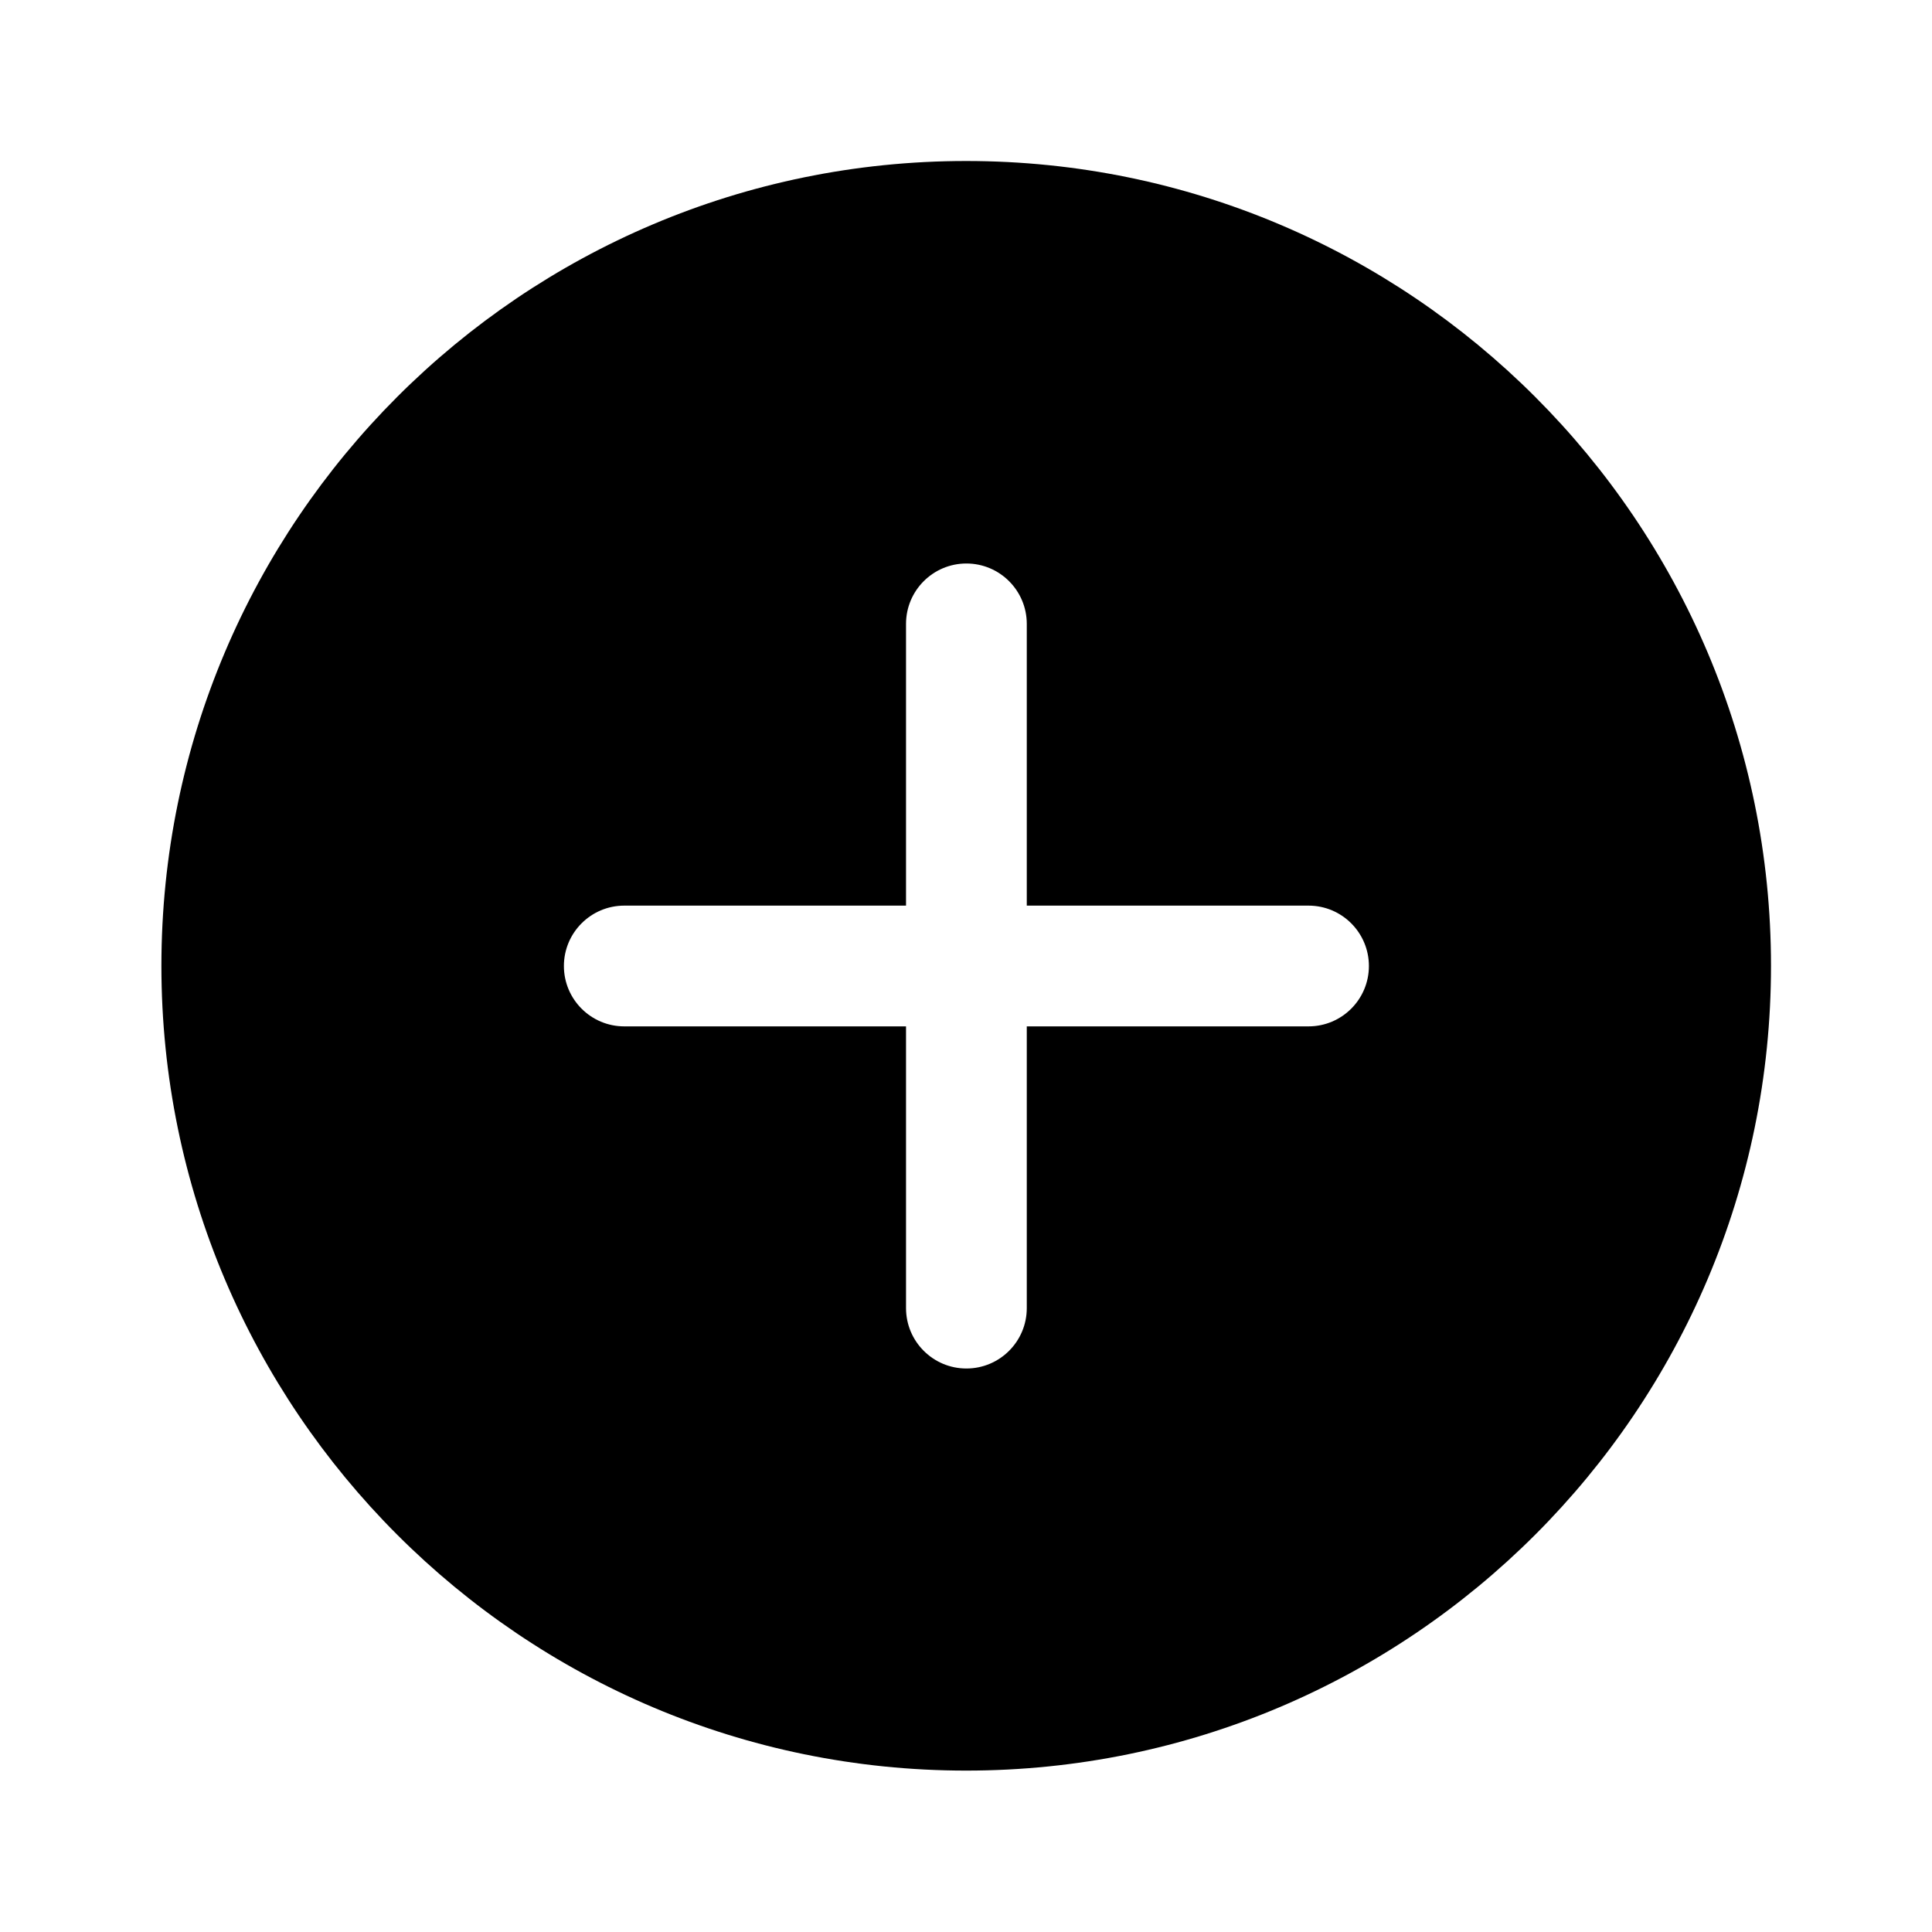
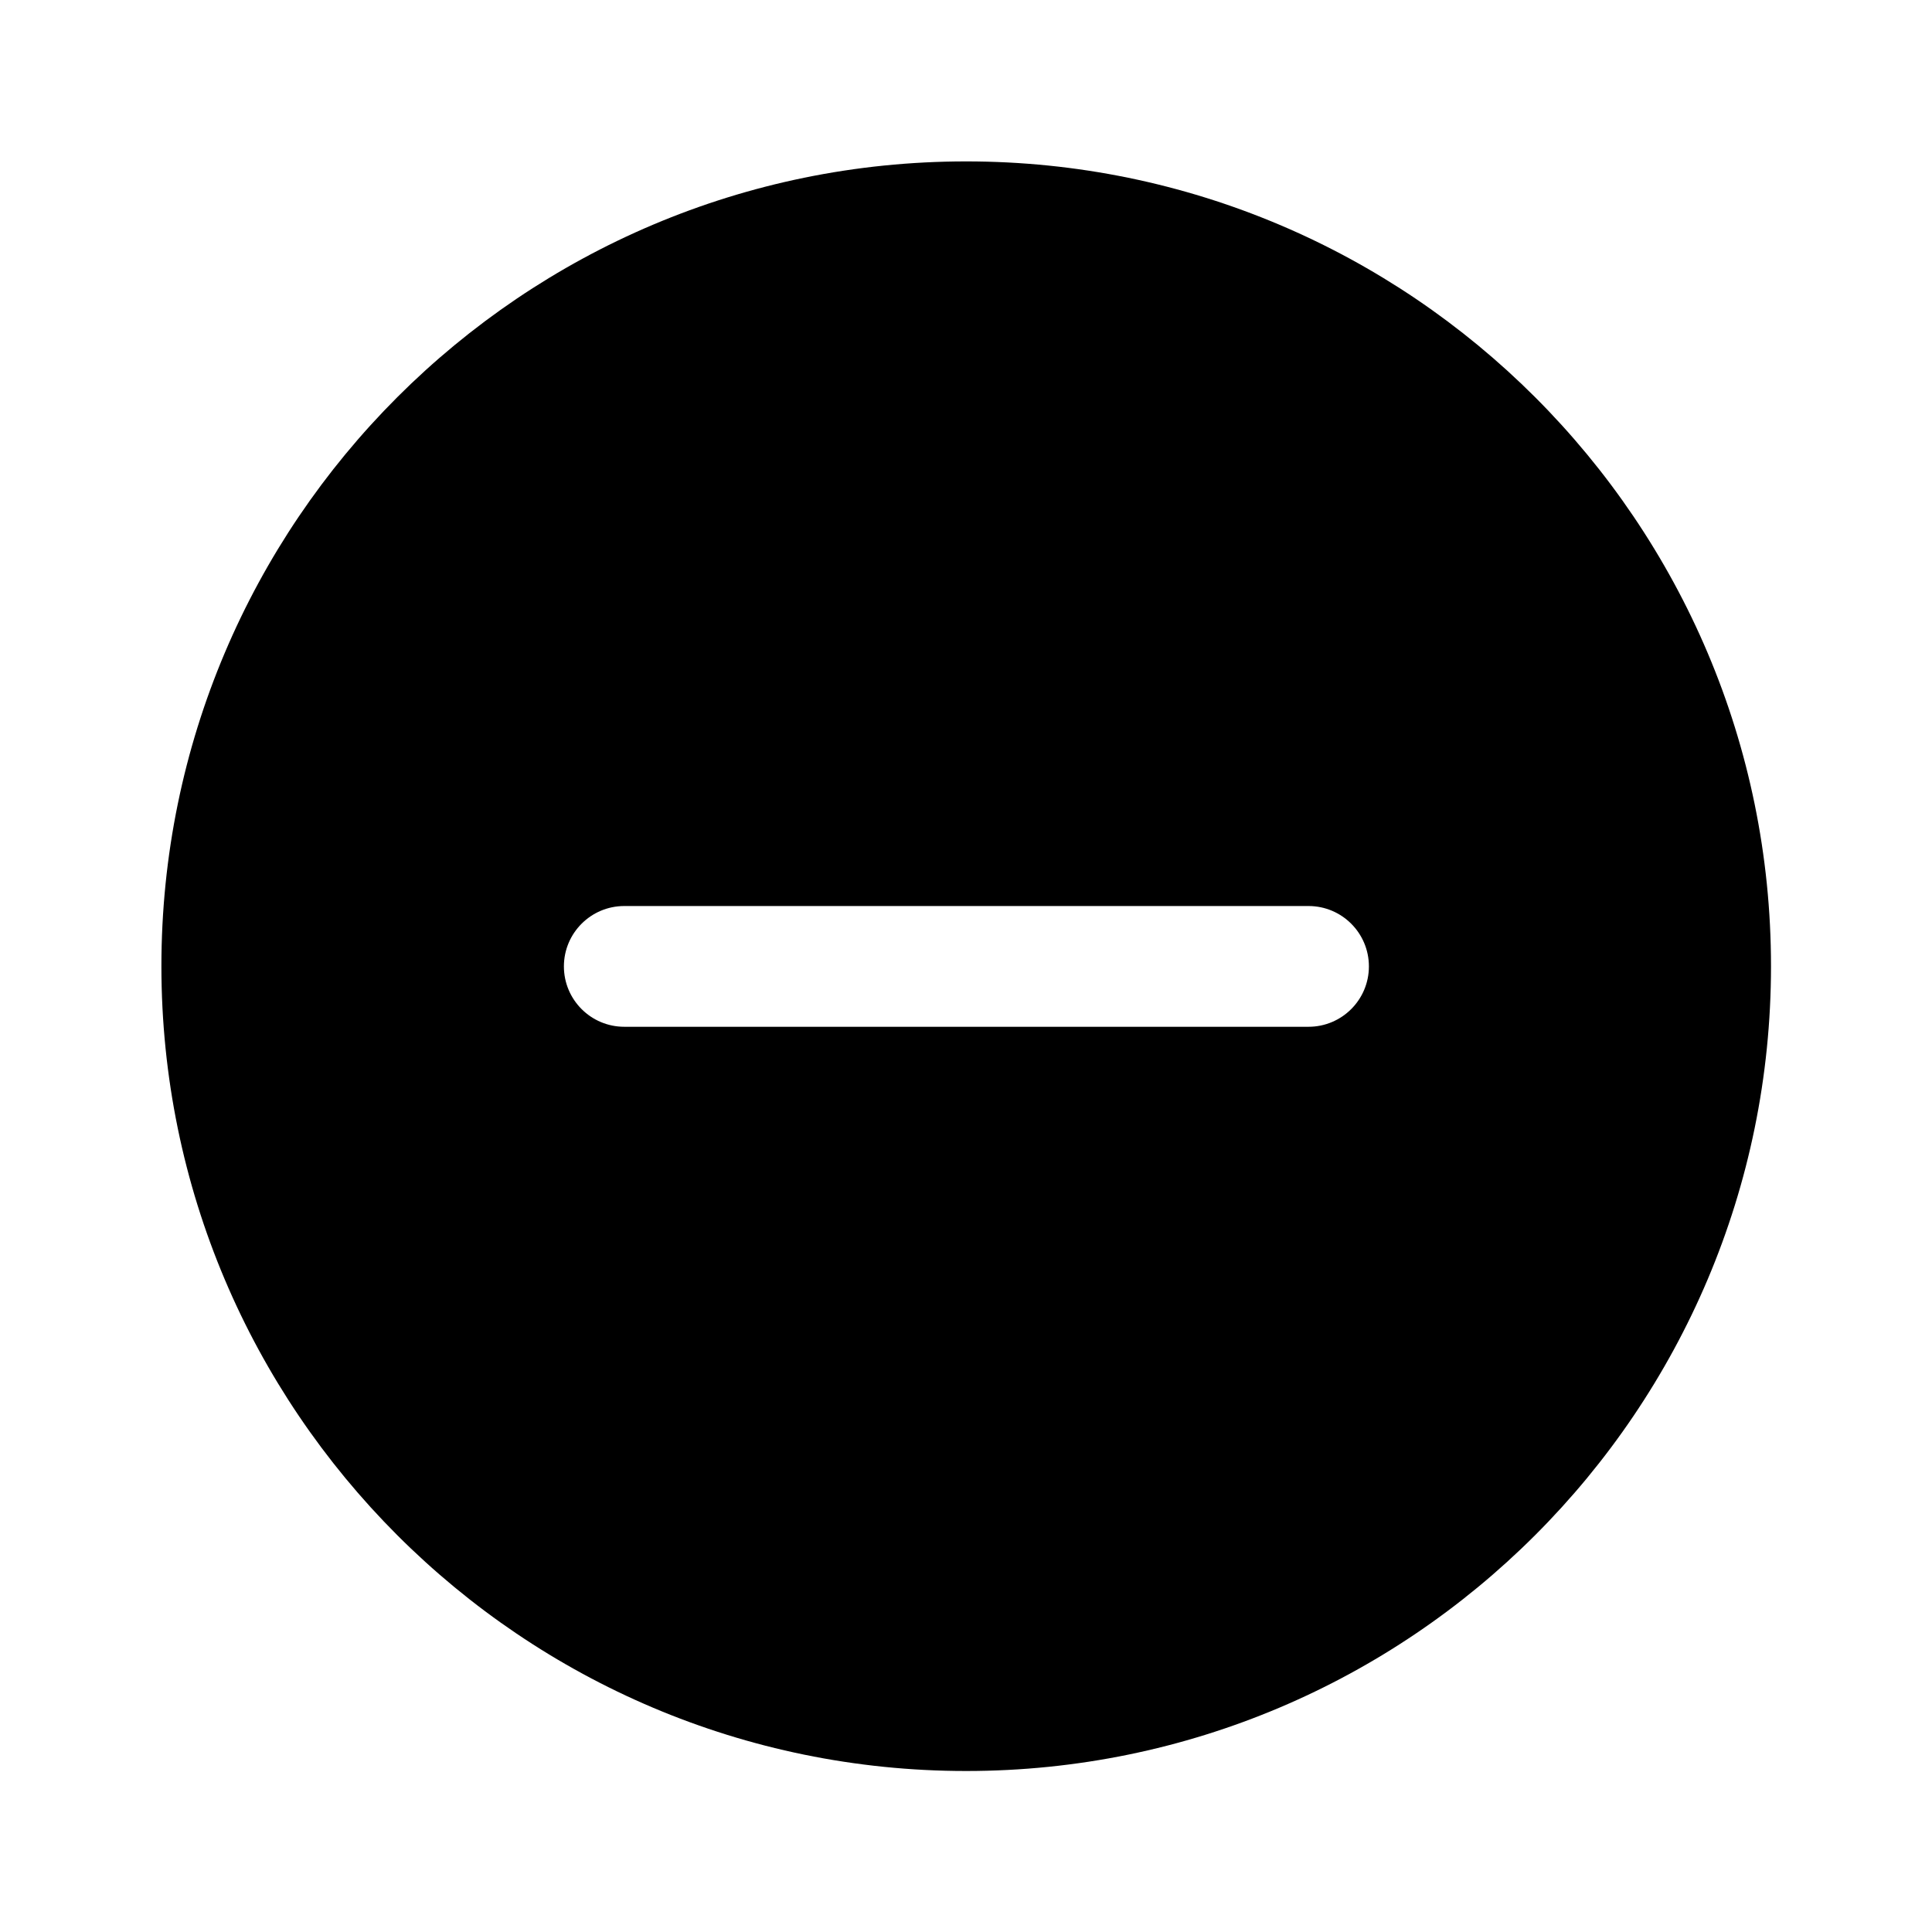
<svg xmlns="http://www.w3.org/2000/svg" clip-rule="evenodd" fill-rule="evenodd" stroke-linejoin="round" stroke-miterlimit="2" viewBox="0 0 24 24">
-   <path d="m12.002 2c5.518 0 9.998 4.48 9.998 9.998 0 5.517-4.48 9.997-9.998 9.997-5.517 0-9.997-4.48-9.997-9.997 0-5.518 4.48-9.998 9.997-9.998zm-.747 9.25h-3.5c-.414 0-.75.336-.75.75s.336.75.75.75h3.5v3.5c0 .414.336.75.75.75s.75-.336.75-.75v-3.5h3.5c.414 0 .75-.336.75-.75s-.336-.75-.75-.75h-3.5v-3.5c0-.414-.336-.75-.75-.75s-.75.336-.75.75z" fill-rule="nonzero" />
+   <path d="m12.002 2.005c5.518 0 9.998 4.48 9.998 9.997 0 5.518-4.48 9.998-9.998 9.998-5.517 0-9.997-4.48-9.997-9.998 0-5.517 4.48-9.997 9.997-9.997zm4.253 9.25h-8.5c-.414 0-.75.336-.75.75s.336.75.75.75h8.5c.414 0 .75-.336.75-.75s-.336-.75-.75-.75z" fill-rule="nonzero" />
</svg>
